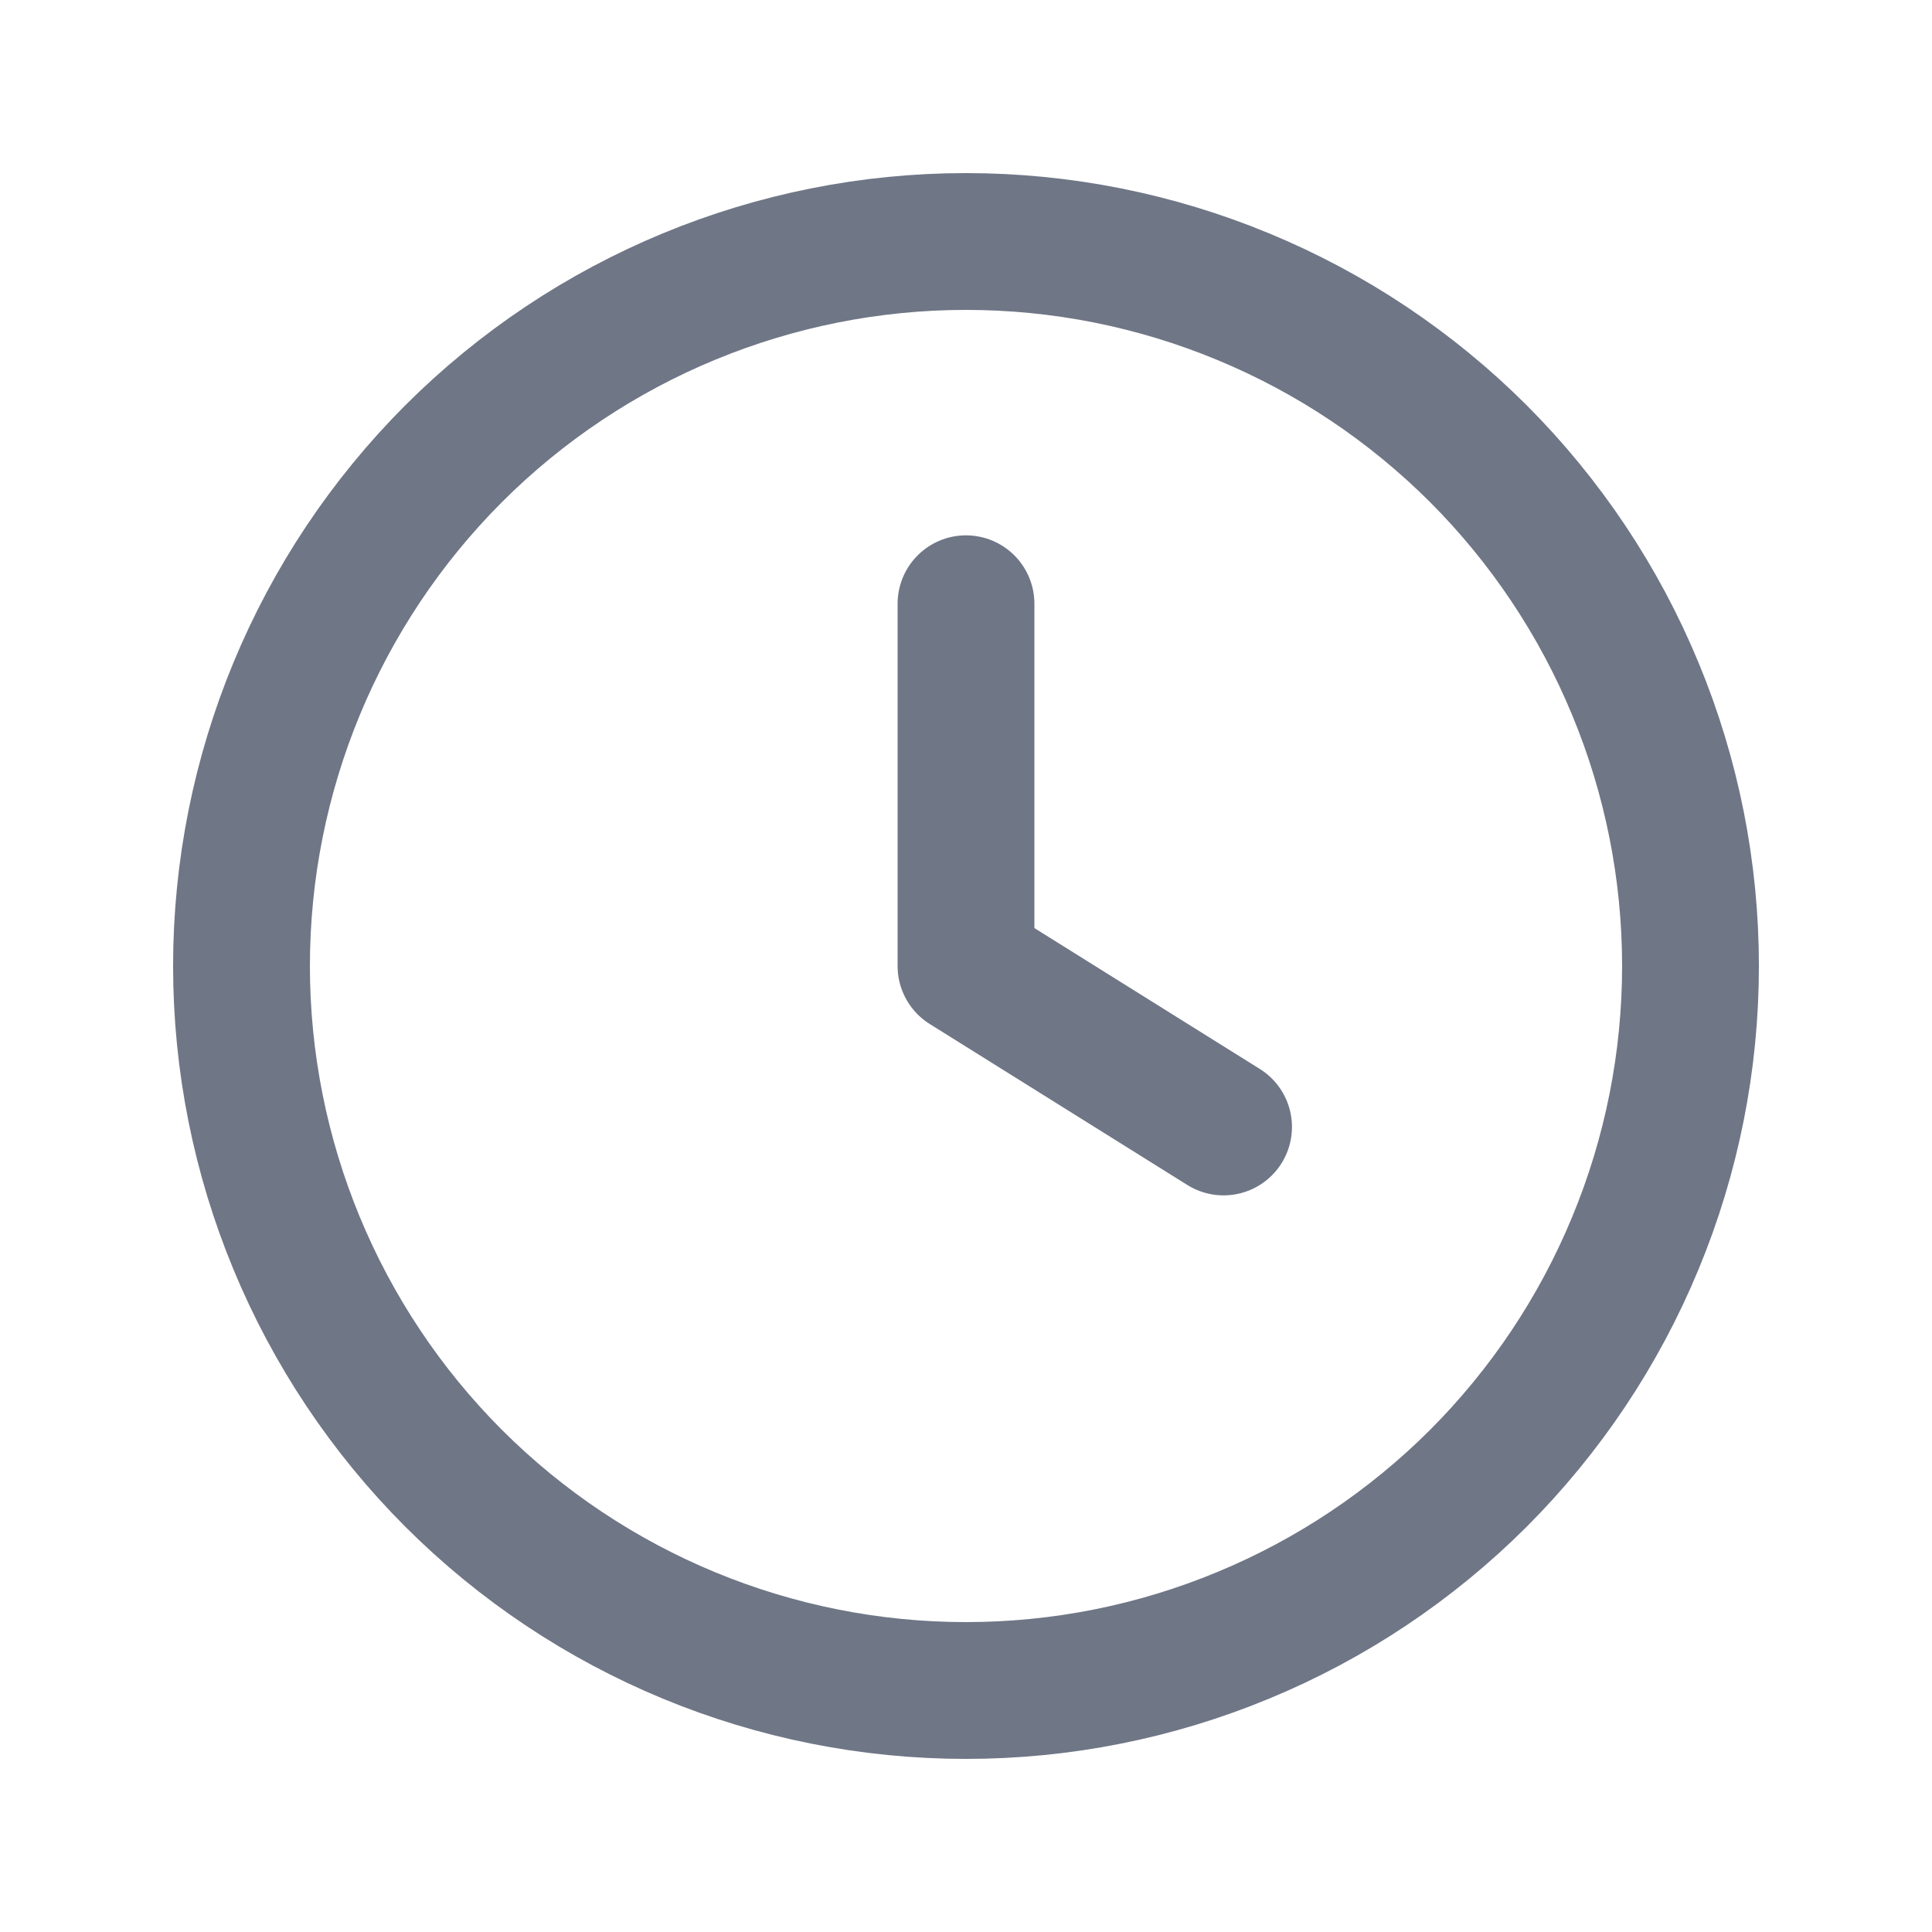
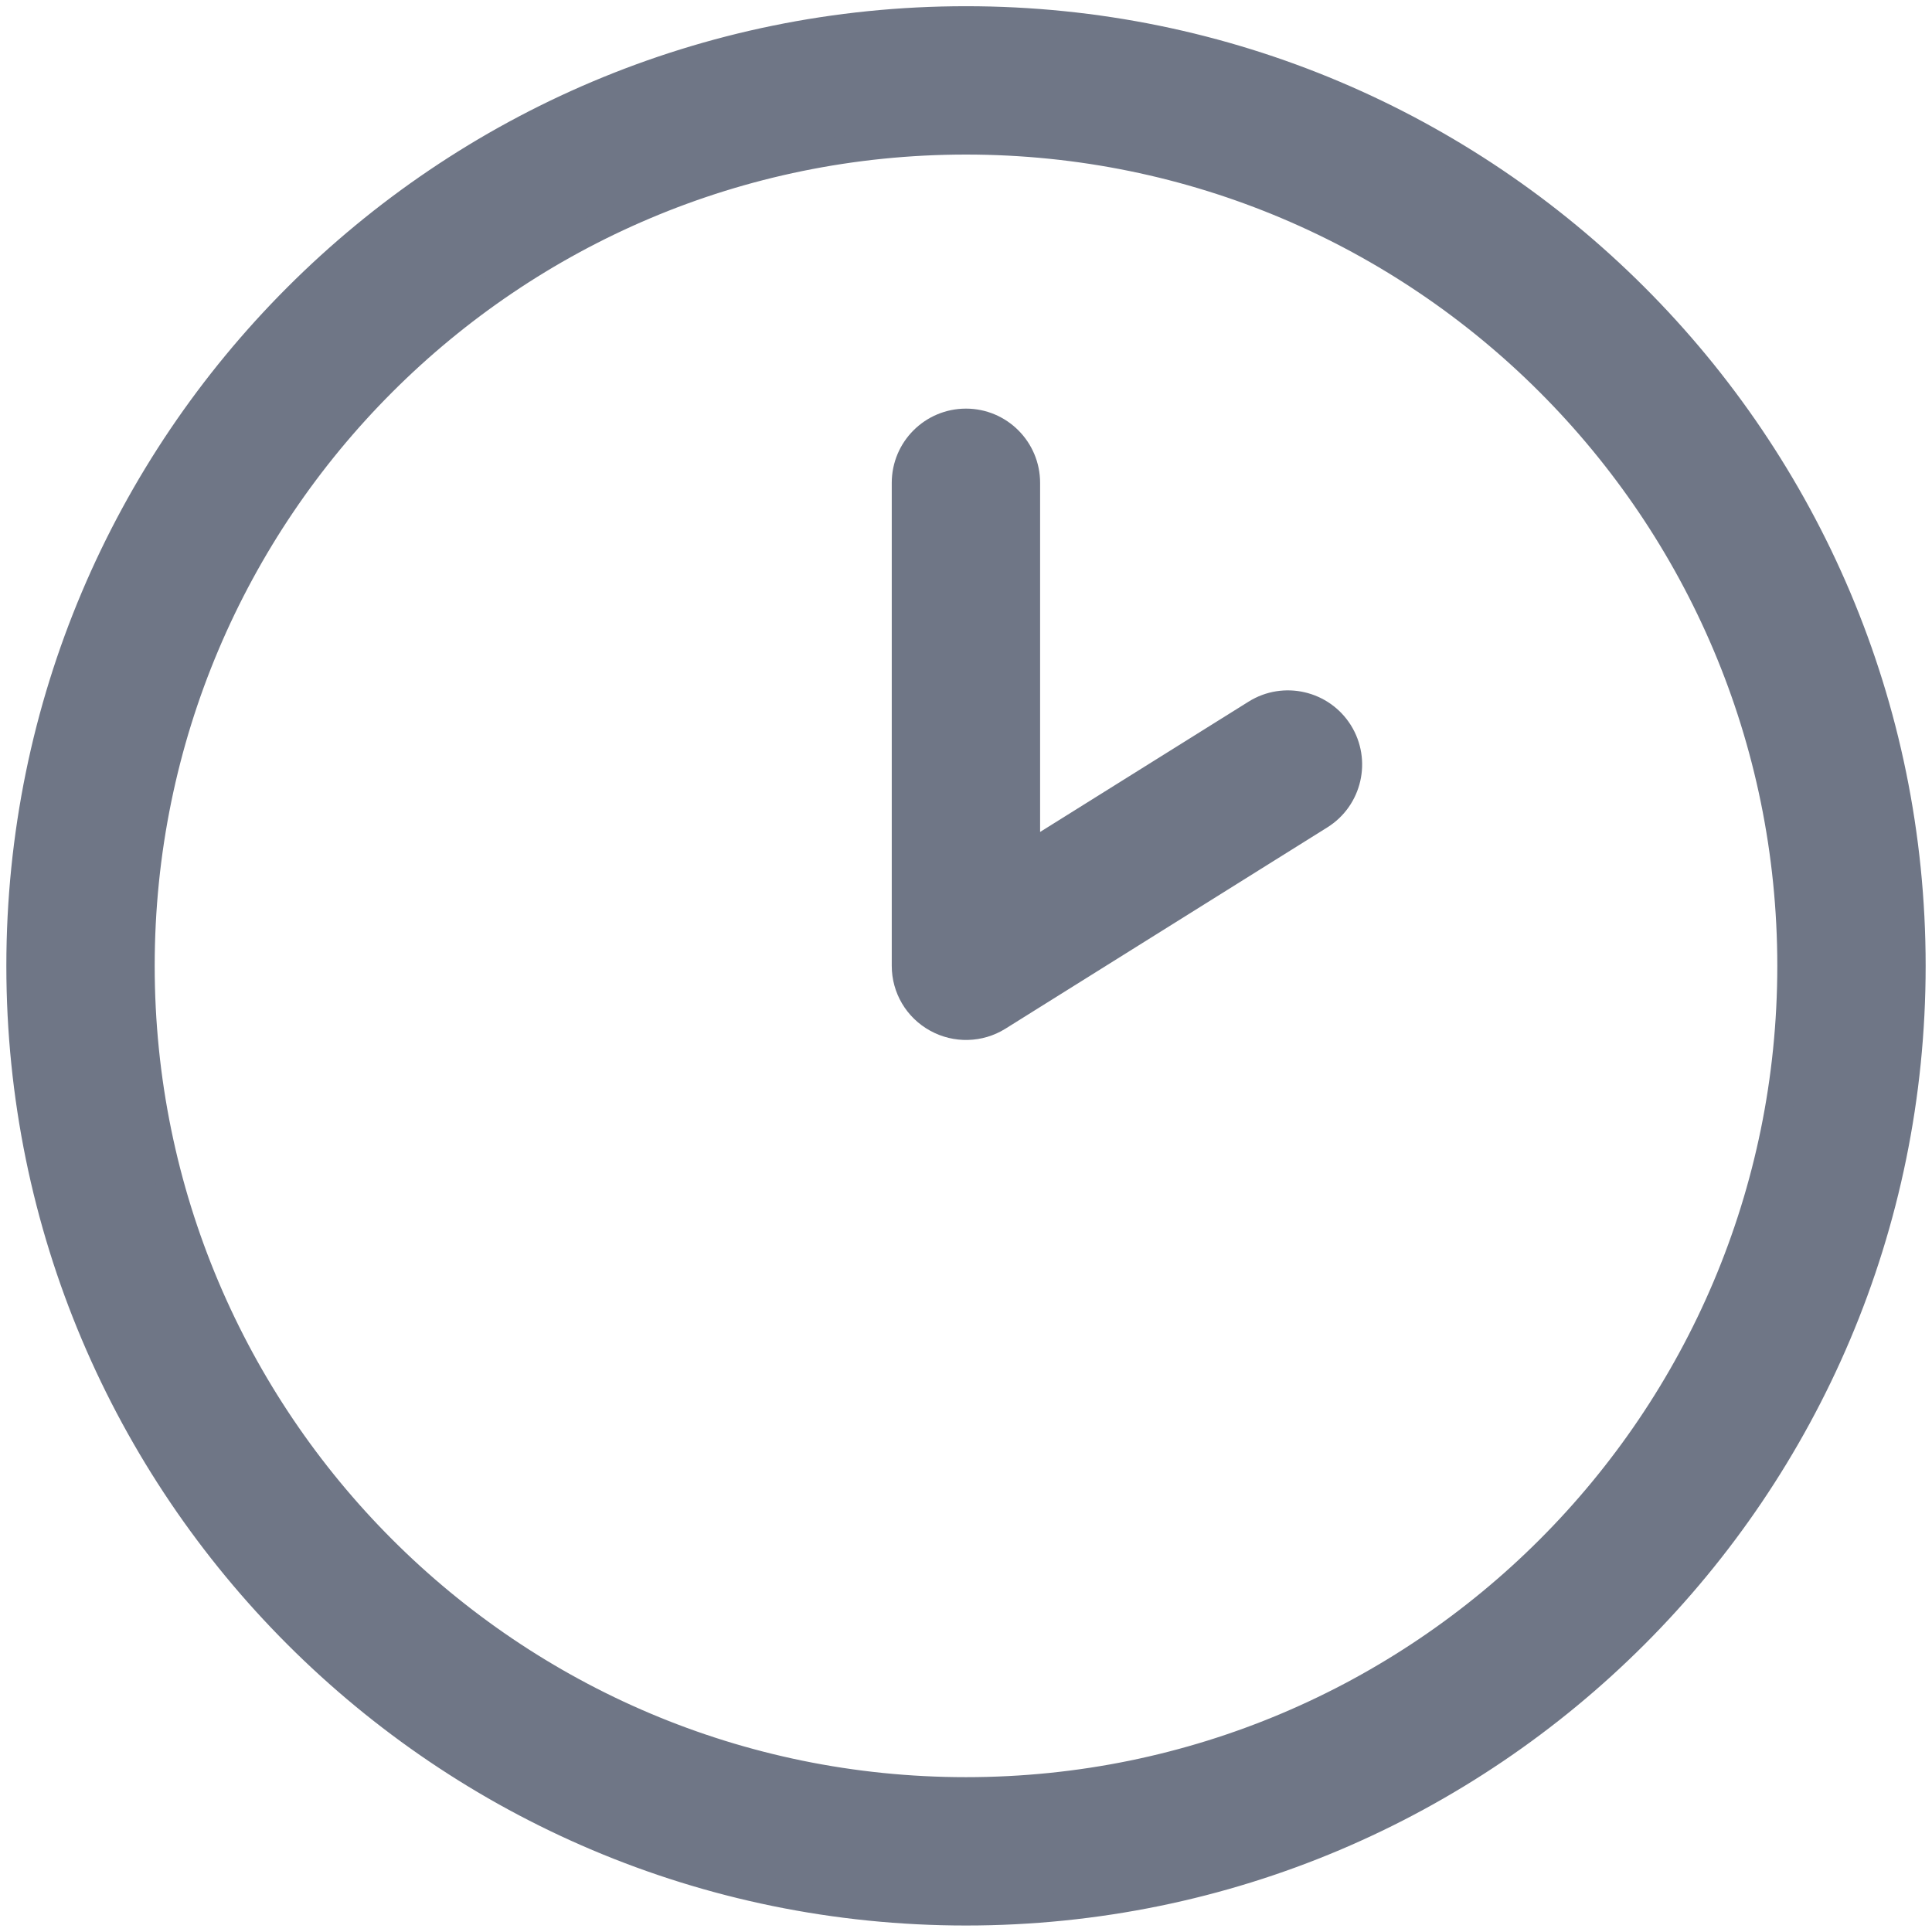
- <svg xmlns="http://www.w3.org/2000/svg" preserveAspectRatio="none" overflow="visible" style="display: block;" width="16" height="16" viewBox="0 0 16 16" fill="none">
-   <g id="SVG">
-     <path id="Vector" d="M10.296 13.543C9.568 13.845 8.788 14 8 14C6.409 14 4.883 13.368 3.757 12.243C2.632 11.117 2 9.591 2 8C2 6.409 2.632 4.883 3.757 3.757C4.883 2.632 6.409 2 8 2C8.788 2 9.568 2.155 10.296 2.457C11.024 2.758 11.685 3.2 12.243 3.757C12.8 4.315 13.242 4.976 13.543 5.704C13.845 6.432 14 7.212 14 8C14 8.788 13.845 9.568 13.543 10.296C13.242 11.024 12.8 11.685 12.243 12.243C11.685 12.8 11.024 13.242 10.296 13.543Z" stroke="#6F7686" stroke-width="1.133" stroke-linecap="round" stroke-linejoin="round" />
-     <path id="Vector_2" d="M8 5V8L10.133 9.333" stroke="#6F7686" stroke-width="1.133" stroke-linecap="round" stroke-linejoin="round" />
-   </g>
+ <svg xmlns="http://www.w3.org/2000/svg" width="14" height="14" viewBox="0 0 14 14" fill="none">
+   <path d="M7.437 3.499C7.437 3.257 7.241 3.061 7 3.061C6.758 3.061 6.562 3.257 6.562 3.499V6.999C6.562 7.158 6.648 7.304 6.788 7.381C6.927 7.458 7.097 7.454 7.232 7.37L9.565 5.911C9.77 5.783 9.832 5.513 9.704 5.308C9.576 5.104 9.306 5.041 9.101 5.169L7.437 6.209V3.499Z" fill="#6F7686" />
+   <path fill-rule="evenodd" clip-rule="evenodd" d="M7 0.145C3.214 0.145 0.146 3.213 0.146 6.999C0.146 10.784 3.214 13.853 7 13.853C10.785 13.853 13.854 10.784 13.854 6.999C13.854 3.213 10.785 0.145 7 0.145ZM1.021 6.999C1.021 3.696 3.697 1.02 7 1.02C10.302 1.02 12.979 3.696 12.979 6.999C12.979 10.301 10.302 12.978 7 12.978C3.697 12.978 1.021 10.301 1.021 6.999Z" fill="#6F7686" />
+   <path d="M7.437 3.499C7.437 3.257 7.241 3.061 7 3.061C6.758 3.061 6.562 3.257 6.562 3.499V6.999C6.562 7.158 6.648 7.304 6.788 7.381C6.927 7.458 7.097 7.454 7.232 7.37L9.565 5.911C9.77 5.783 9.832 5.513 9.704 5.308C9.576 5.104 9.306 5.041 9.101 5.169L7.437 6.209V3.499Z" stroke="#6F7686" stroke-width="0.2" stroke-linecap="round" stroke-linejoin="round" />
+   <path fill-rule="evenodd" clip-rule="evenodd" d="M7 0.145C3.214 0.145 0.146 3.213 0.146 6.999C0.146 10.784 3.214 13.853 7 13.853C10.785 13.853 13.854 10.784 13.854 6.999C13.854 3.213 10.785 0.145 7 0.145ZM1.021 6.999C1.021 3.696 3.697 1.02 7 1.02C10.302 1.02 12.979 3.696 12.979 6.999C12.979 10.301 10.302 12.978 7 12.978C3.697 12.978 1.021 10.301 1.021 6.999Z" stroke="#6F7686" stroke-width="0.2" stroke-linecap="round" stroke-linejoin="round" />
</svg>
